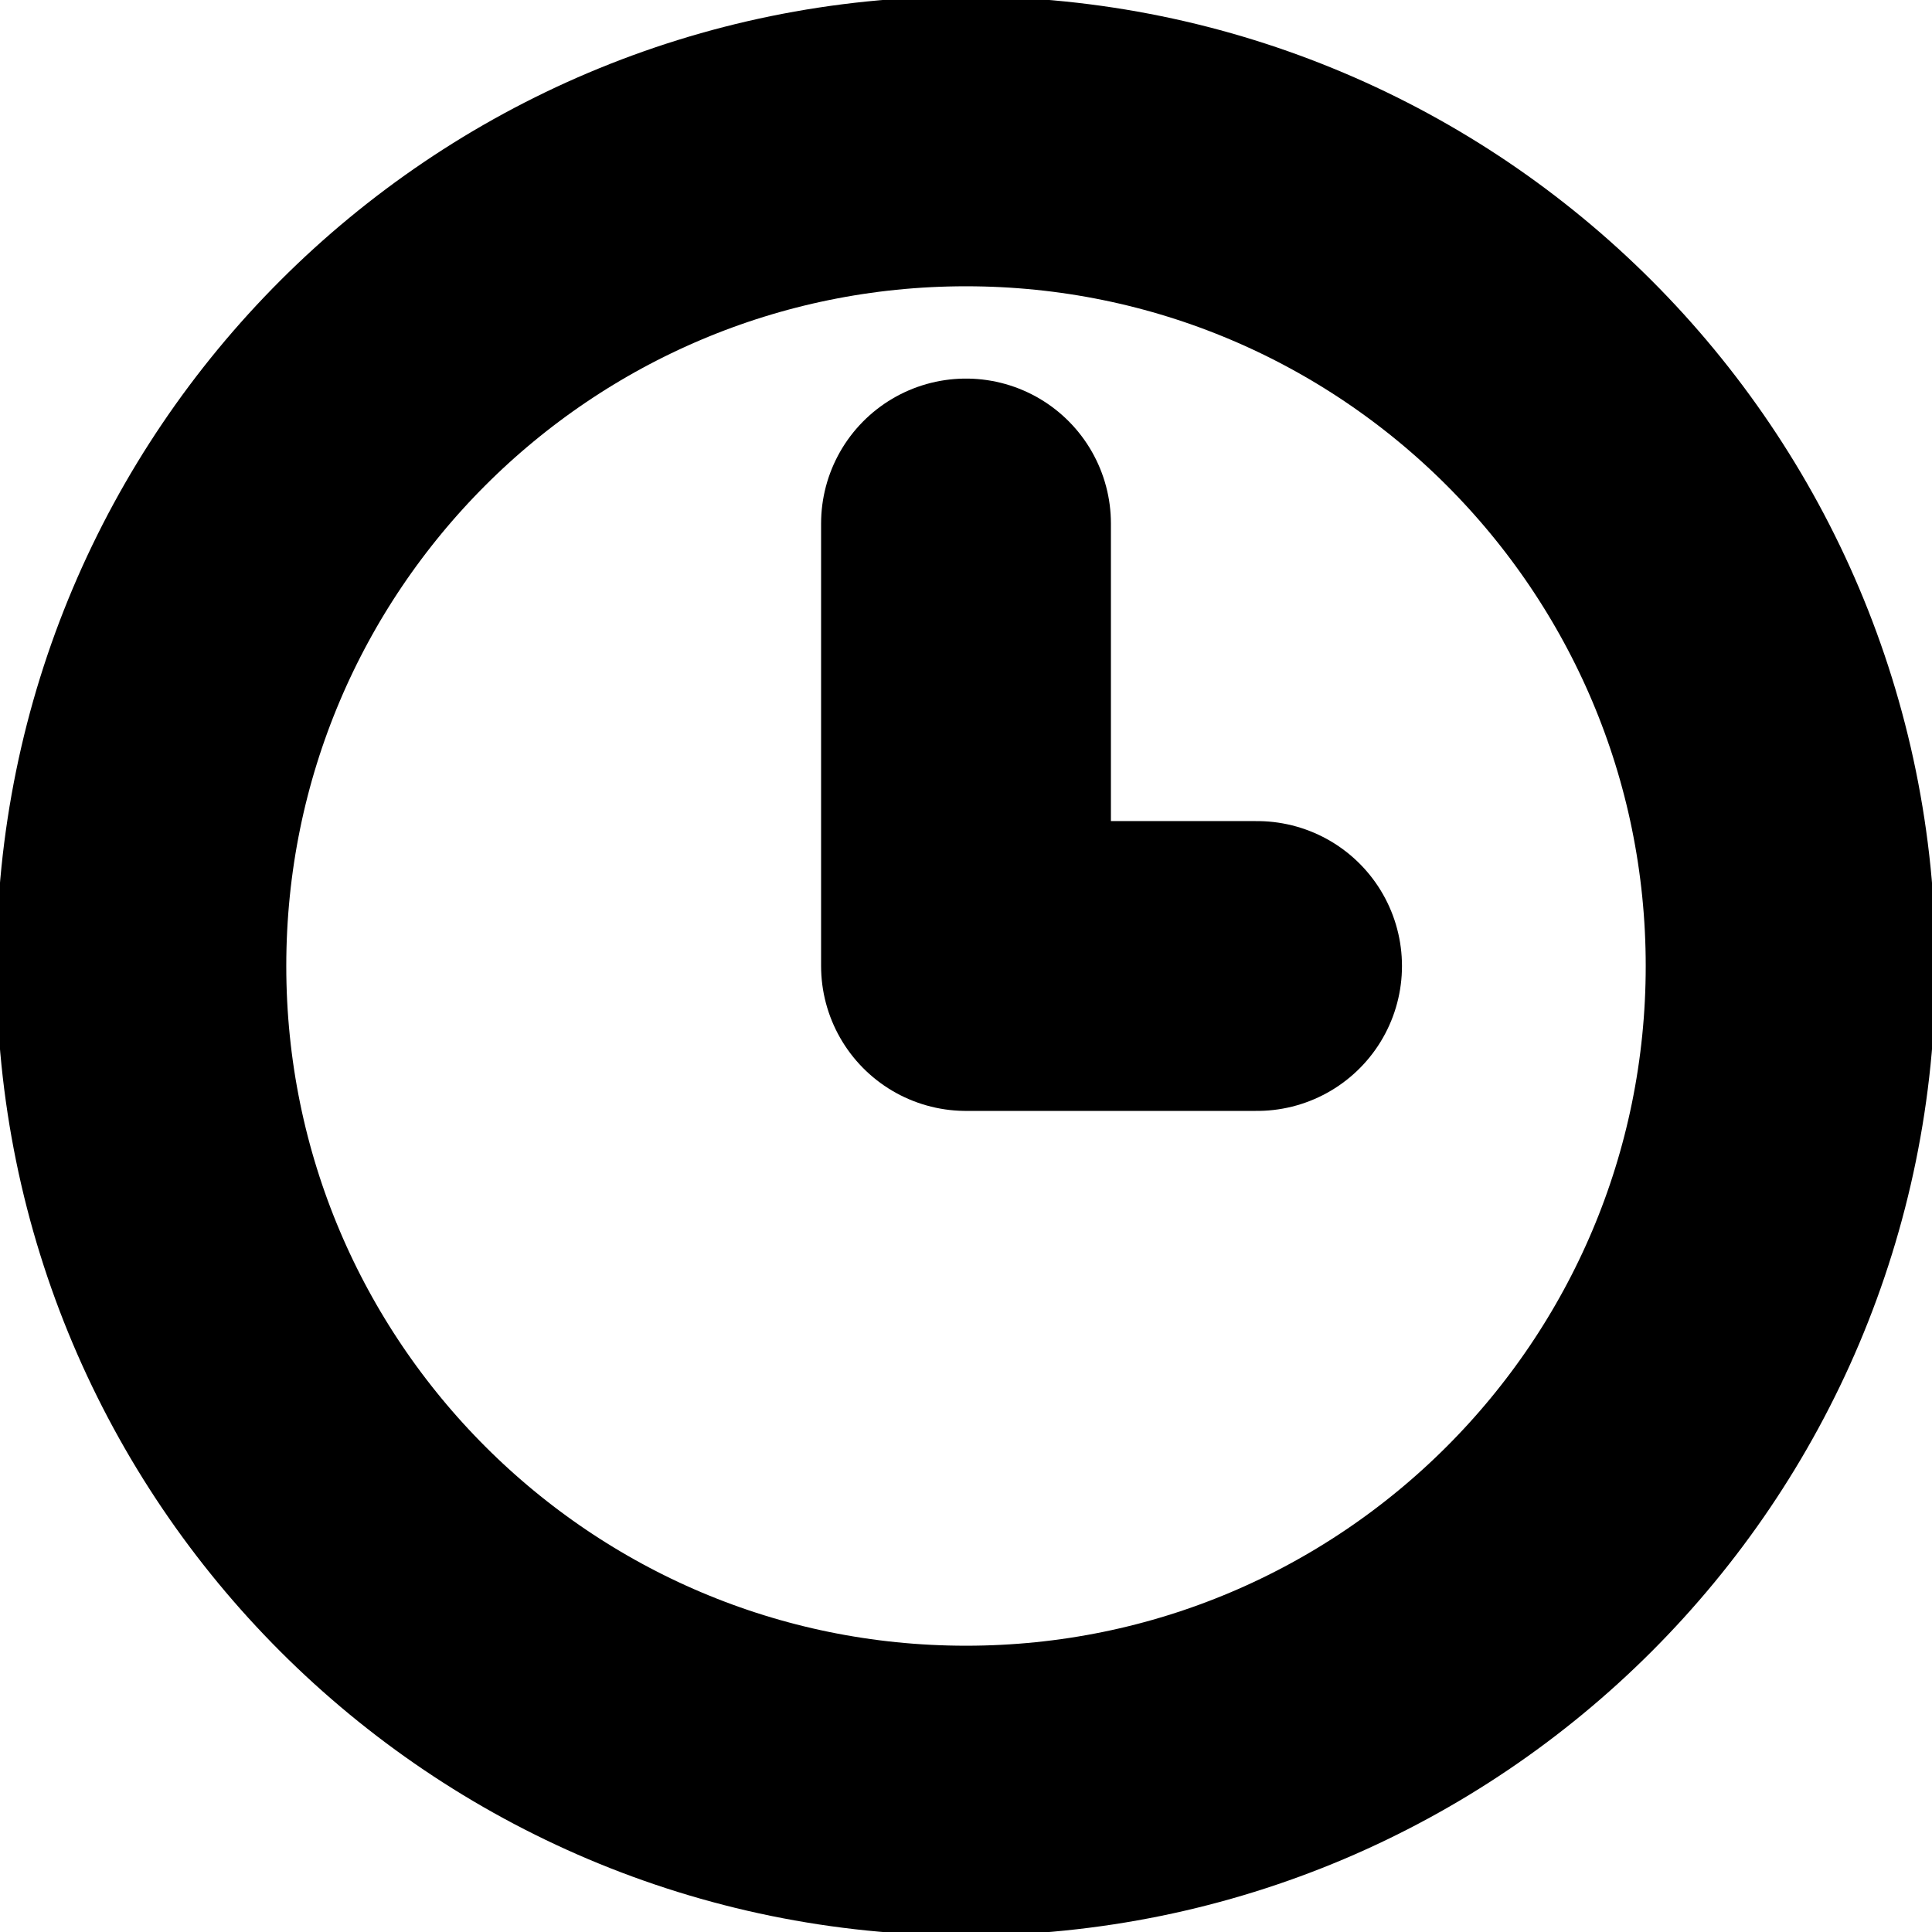
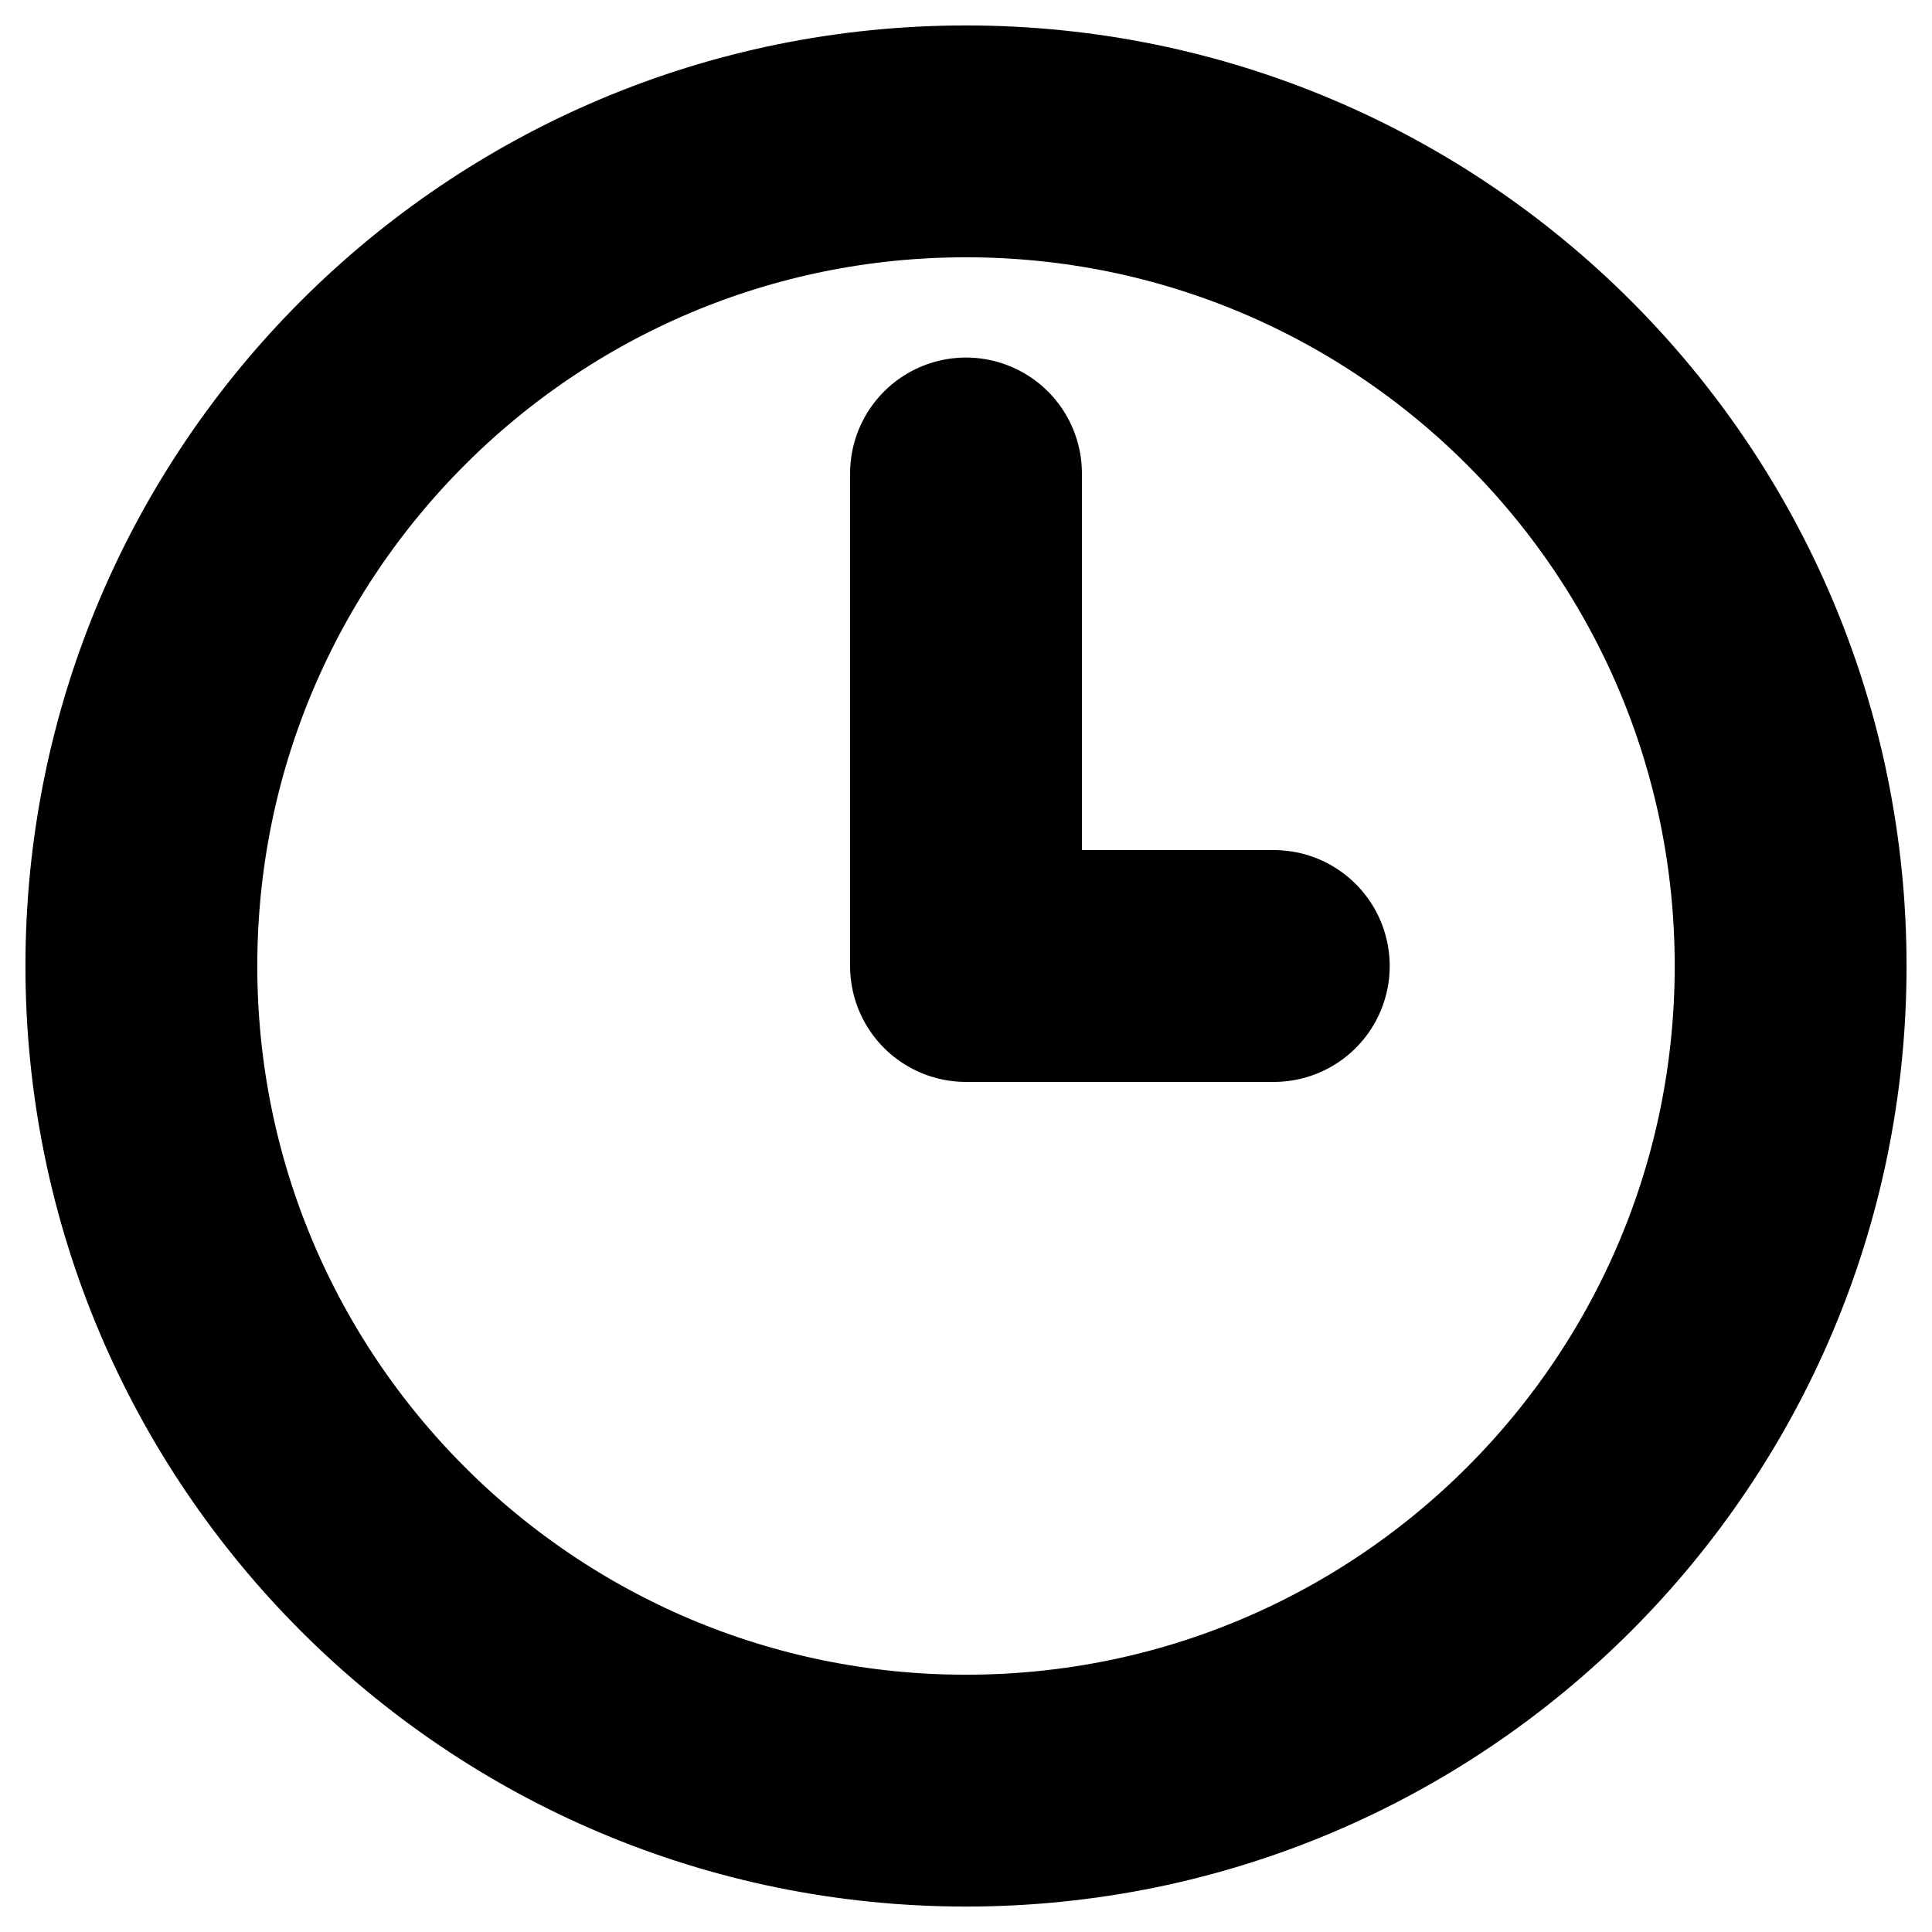
<svg xmlns="http://www.w3.org/2000/svg" width="100" height="100" viewBox="0 0 26.458 26.458" version="1.1" id="svg1">
  <defs id="defs1">
    <rect x="13.117" y="14.497" width="70.762" height="76.457" id="rect1" />
  </defs>
  <g id="layer1">
-     <circle style="fill:none;stroke:#000000;stroke-width:3.969;stroke-linecap:round;stroke-linejoin:round;stroke-dasharray:none" id="path1" cx="13.229" cy="13.229" r="11.293" />
-     <path style="fill:none;stroke:#000000;stroke-width:3.969;stroke-linecap:round;stroke-linejoin:round;stroke-dasharray:none" d="m 13.229,7.169 0,6.06 3.986,0" id="path2" />
+     <circle style="fill:none;stroke:#000000;stroke-width:3.175;stroke-linecap:round;stroke-linejoin:round;stroke-dasharray:none" id="path1" cx="13.229" cy="13.229" r="11.293" />
+     <path style="fill:none;stroke:#000000;stroke-width:3.175;stroke-linecap:round;stroke-linejoin:round;stroke-dasharray:none" d="m 13.229,6.484 0,6.745 h 4.215" id="path2" />
  </g>
</svg>
